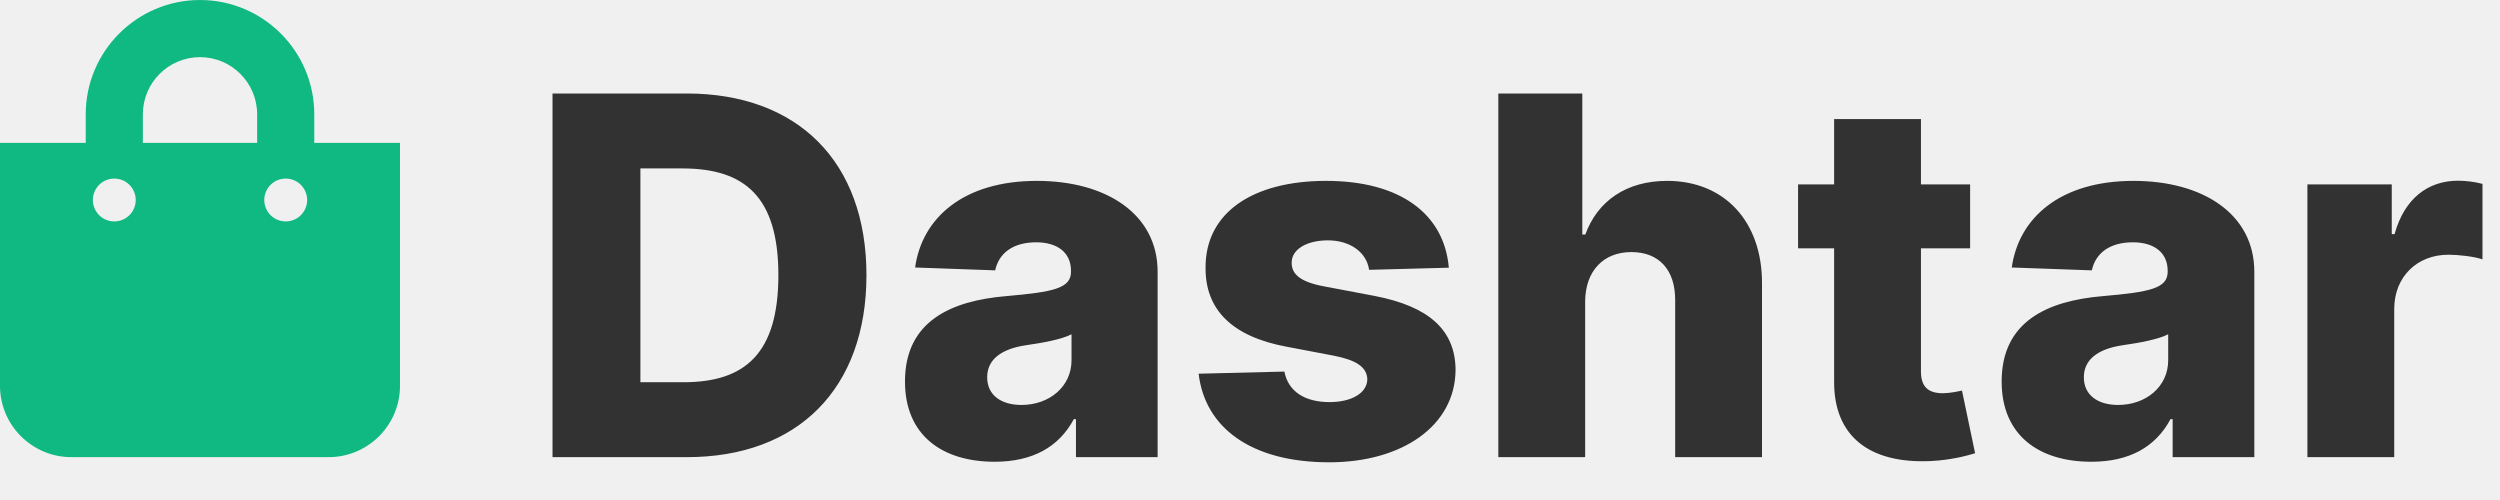
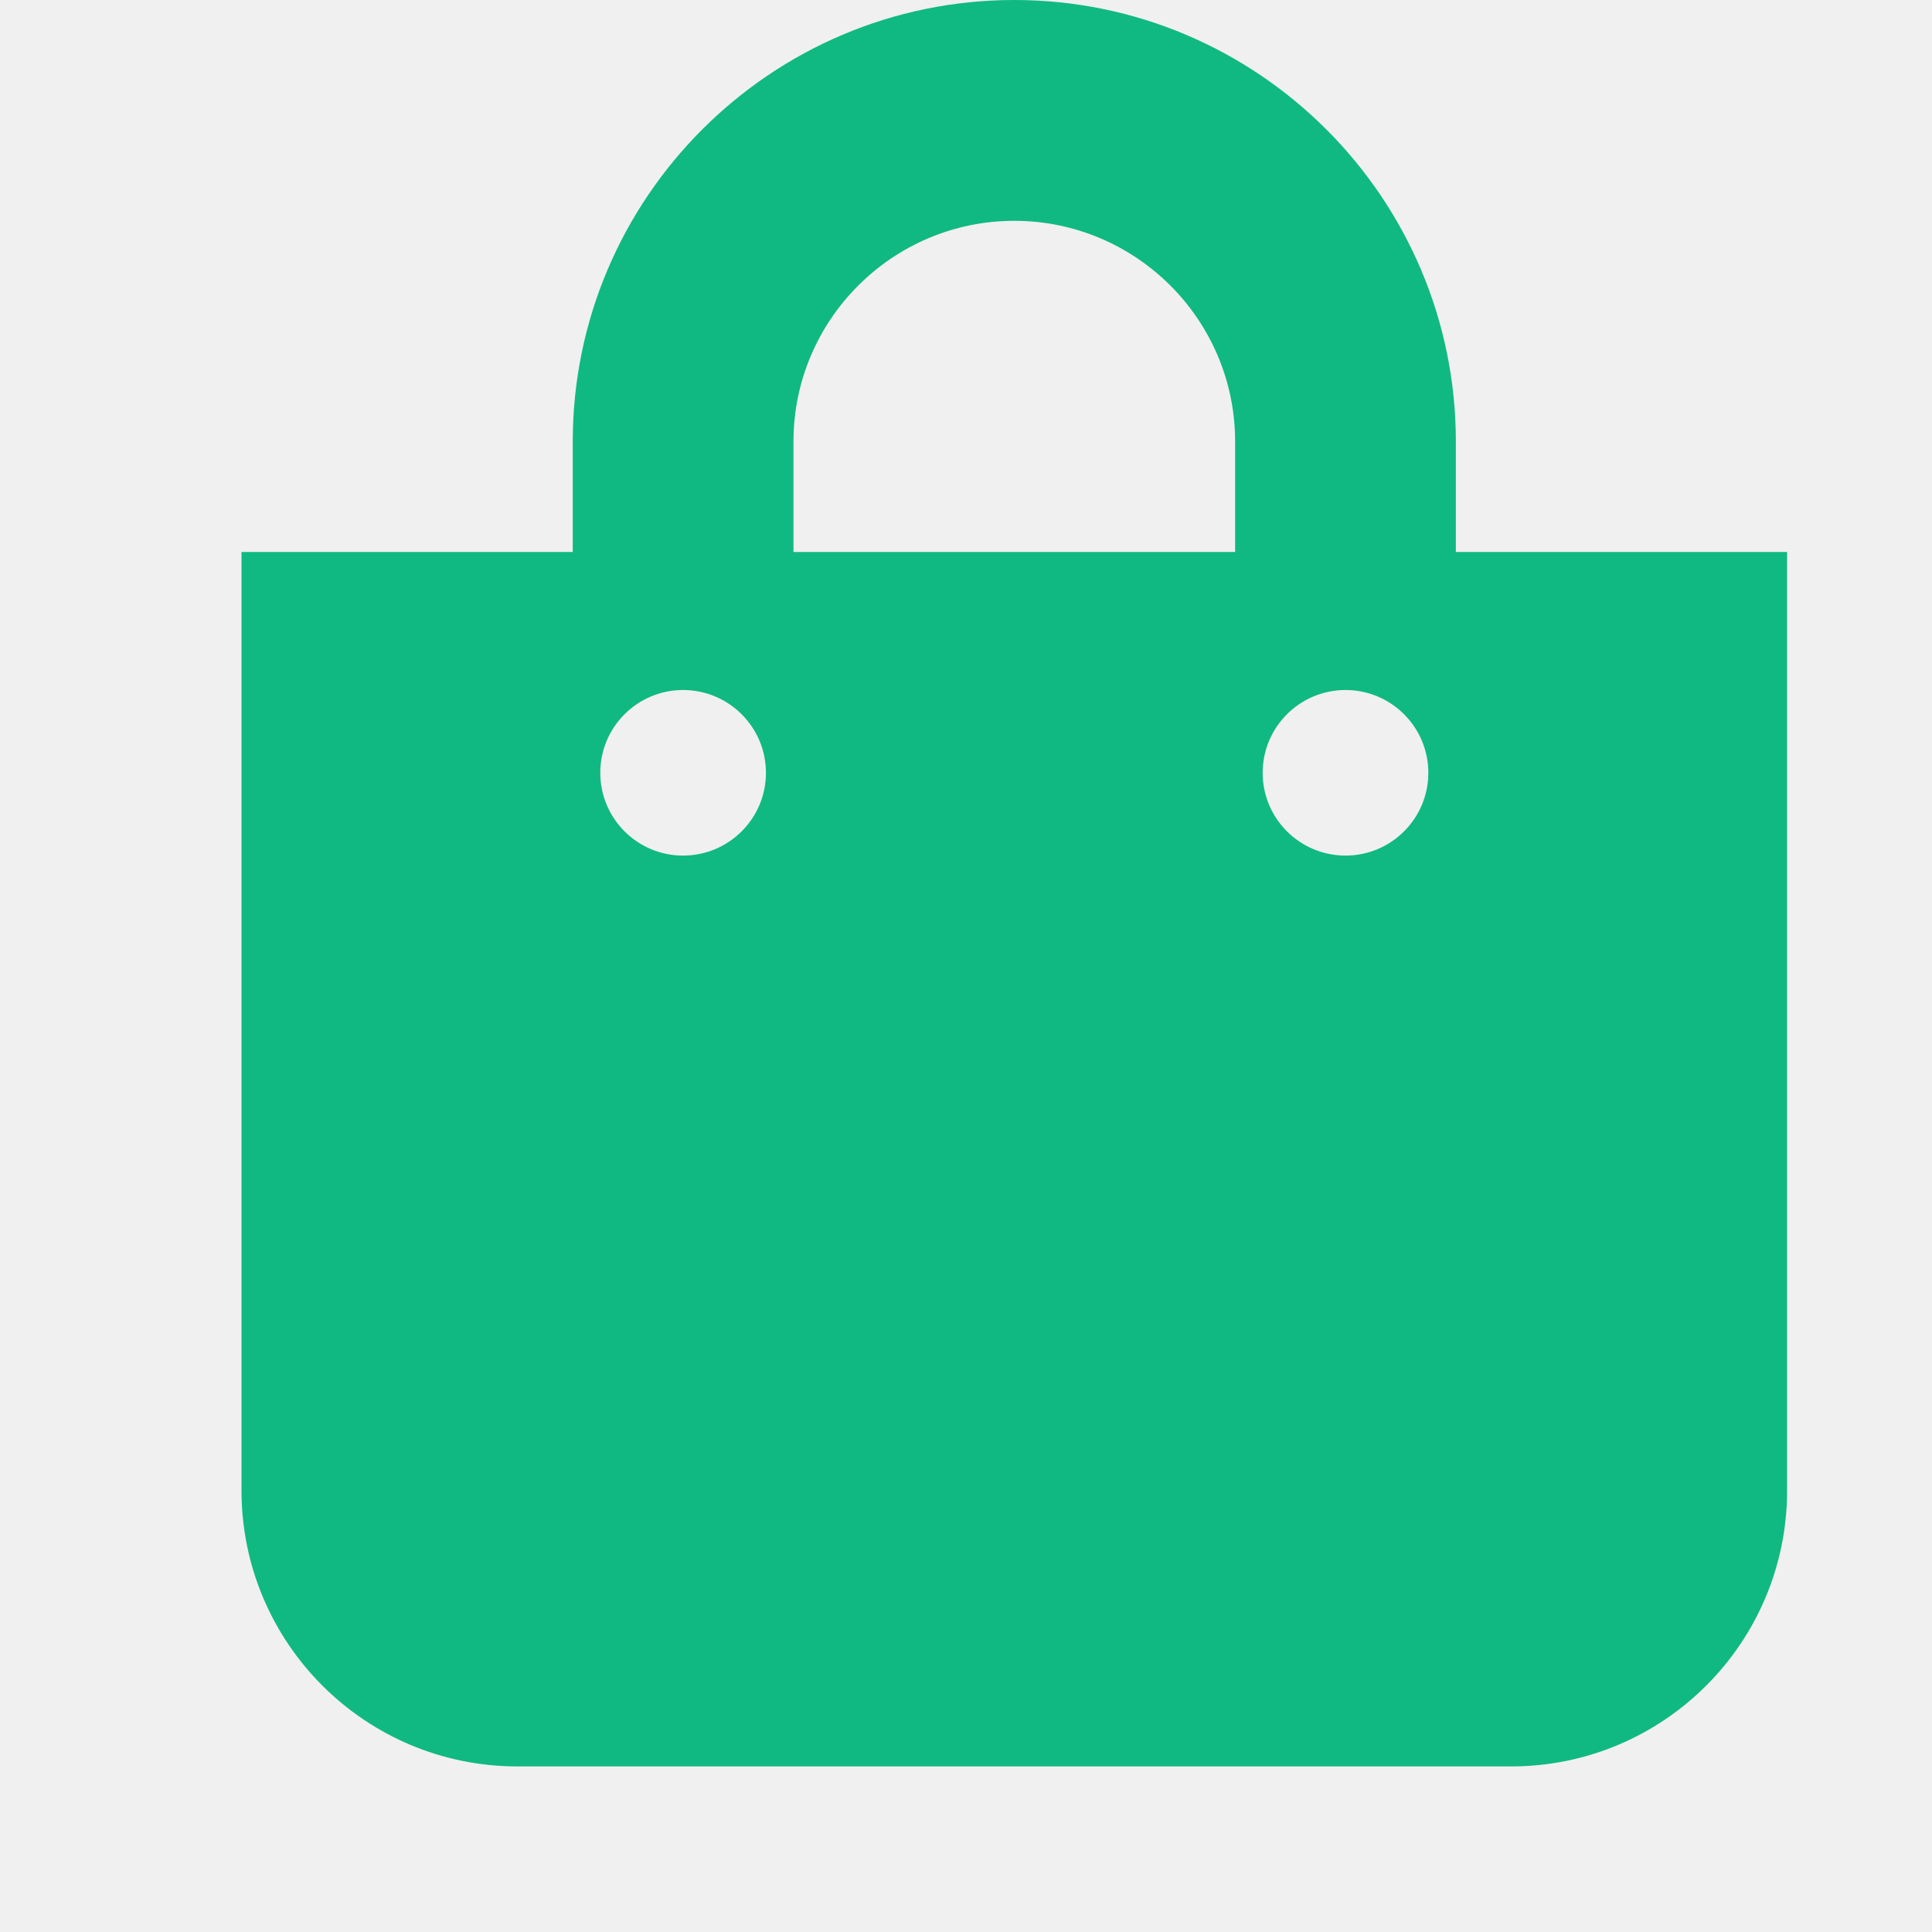
- <svg xmlns="http://www.w3.org/2000/svg" width="100" height="20" viewBox="0 0 100 20" fill="none">
-   <path d="M27.477 18.286C31.909 18.286 34.658 15.551 34.658 11.006C34.658 6.468 31.909 3.74 27.47 3.74H22.101V18.286H27.477ZM25.616 15.289V6.737H27.293C29.793 6.737 31.135 7.874 31.135 11.006C31.135 14.152 29.793 15.289 27.342 15.289H25.616ZM39.785 18.47C41.305 18.47 42.356 17.881 42.953 16.766H43.038V18.286H46.305V10.871C46.305 8.563 44.253 7.235 41.476 7.235C38.543 7.235 36.881 8.712 36.604 10.7L39.807 10.814C39.956 10.118 40.531 9.692 41.447 9.692C42.3 9.692 42.84 10.104 42.84 10.835V10.871C42.84 11.539 42.115 11.681 40.254 11.844C38.045 12.029 36.199 12.845 36.199 15.26C36.199 17.419 37.697 18.47 39.785 18.47ZM40.858 16.198C40.055 16.198 39.487 15.814 39.487 15.09C39.487 14.387 40.041 13.96 41.028 13.811C41.675 13.719 42.47 13.577 42.861 13.371V14.408C42.861 15.473 41.966 16.198 40.858 16.198ZM57.953 10.708C57.769 8.549 56 7.235 53.045 7.235C50.091 7.235 48.209 8.52 48.223 10.708C48.209 12.384 49.281 13.463 51.462 13.868L53.365 14.23C54.267 14.408 54.679 14.692 54.693 15.175C54.679 15.722 54.068 16.084 53.18 16.084C52.193 16.084 51.526 15.658 51.376 14.863L47.946 14.948C48.195 17.107 50.048 18.492 53.166 18.492C56.085 18.492 58.209 17.036 58.223 14.791C58.209 13.2 57.158 12.256 54.984 11.837L52.882 11.439C51.959 11.255 51.66 10.928 51.668 10.509C51.66 9.955 52.307 9.614 53.109 9.614C54.026 9.614 54.665 10.104 54.764 10.793L57.953 10.708ZM63.406 12.064C63.413 10.821 64.152 10.083 65.252 10.083C66.368 10.083 67.014 10.8 67.007 12.014V18.286H70.48V11.333C70.487 8.861 68.981 7.235 66.687 7.235C65.054 7.235 63.903 8.037 63.413 9.38H63.292V3.74H59.933V18.286H63.406V12.064ZM78.805 7.377H76.838V4.763H73.365V7.377H71.923V9.933H73.365V15.239C73.344 17.448 74.778 18.556 77.229 18.442C78.067 18.399 78.671 18.229 79.004 18.13L78.479 15.622C78.329 15.658 77.981 15.729 77.719 15.729C77.158 15.729 76.838 15.502 76.838 14.855V9.933H78.805V7.377ZM83.653 18.47C85.173 18.47 86.224 17.881 86.82 16.766H86.906V18.286H90.173V10.871C90.173 8.563 88.12 7.235 85.343 7.235C82.41 7.235 80.748 8.712 80.471 10.7L83.674 10.814C83.823 10.118 84.398 9.692 85.315 9.692C86.167 9.692 86.707 10.104 86.707 10.835V10.871C86.707 11.539 85.982 11.681 84.121 11.844C81.913 12.029 80.066 12.845 80.066 15.26C80.066 17.419 81.565 18.47 83.653 18.47ZM84.725 16.198C83.923 16.198 83.354 15.814 83.354 15.09C83.354 14.387 83.908 13.96 84.896 13.811C85.542 13.719 86.337 13.577 86.728 13.371V14.408C86.728 15.473 85.833 16.198 84.725 16.198ZM92.296 18.286H95.769V12.363C95.769 11.063 96.692 10.189 97.935 10.189C98.347 10.189 98.965 10.26 99.299 10.374V7.355C99.008 7.277 98.646 7.228 98.326 7.228C97.133 7.228 96.181 7.924 95.783 9.365H95.67V7.377H92.296V18.286Z" fill="#333232" />
+ <svg xmlns="http://www.w3.org/2000/svg" width="20" height="20" viewBox="0 0 15 20" fill="none">
  <g clip-path="url(#clip0_140:23)">
    <path d="M12.571 5.714V4.571C12.571 2.051 10.521 0 8 0C5.479 0 3.429 2.051 3.429 4.571V5.714H0V15.429C0 17.006 1.279 18.286 2.857 18.286H13.143C14.721 18.286 16 17.006 16 15.429V5.714H12.571ZM5.714 4.571C5.714 3.311 6.74 2.286 8 2.286C9.26 2.286 10.286 3.311 10.286 4.571V5.714H5.714V4.571ZM11.429 8.857C10.955 8.857 10.571 8.473 10.571 8C10.571 7.527 10.955 7.143 11.429 7.143C11.902 7.143 12.286 7.527 12.286 8C12.286 8.473 11.902 8.857 11.429 8.857ZM4.571 8.857C4.098 8.857 3.714 8.473 3.714 8C3.714 7.527 4.098 7.143 4.571 7.143C5.045 7.143 5.429 7.527 5.429 8C5.429 8.473 5.045 8.857 4.571 8.857Z" fill="#10B981" />
  </g>
  <defs>
    <clipPath id="clip0_140:23">
      <rect width="16" height="18.286" fill="white" />
    </clipPath>
  </defs>
</svg>
